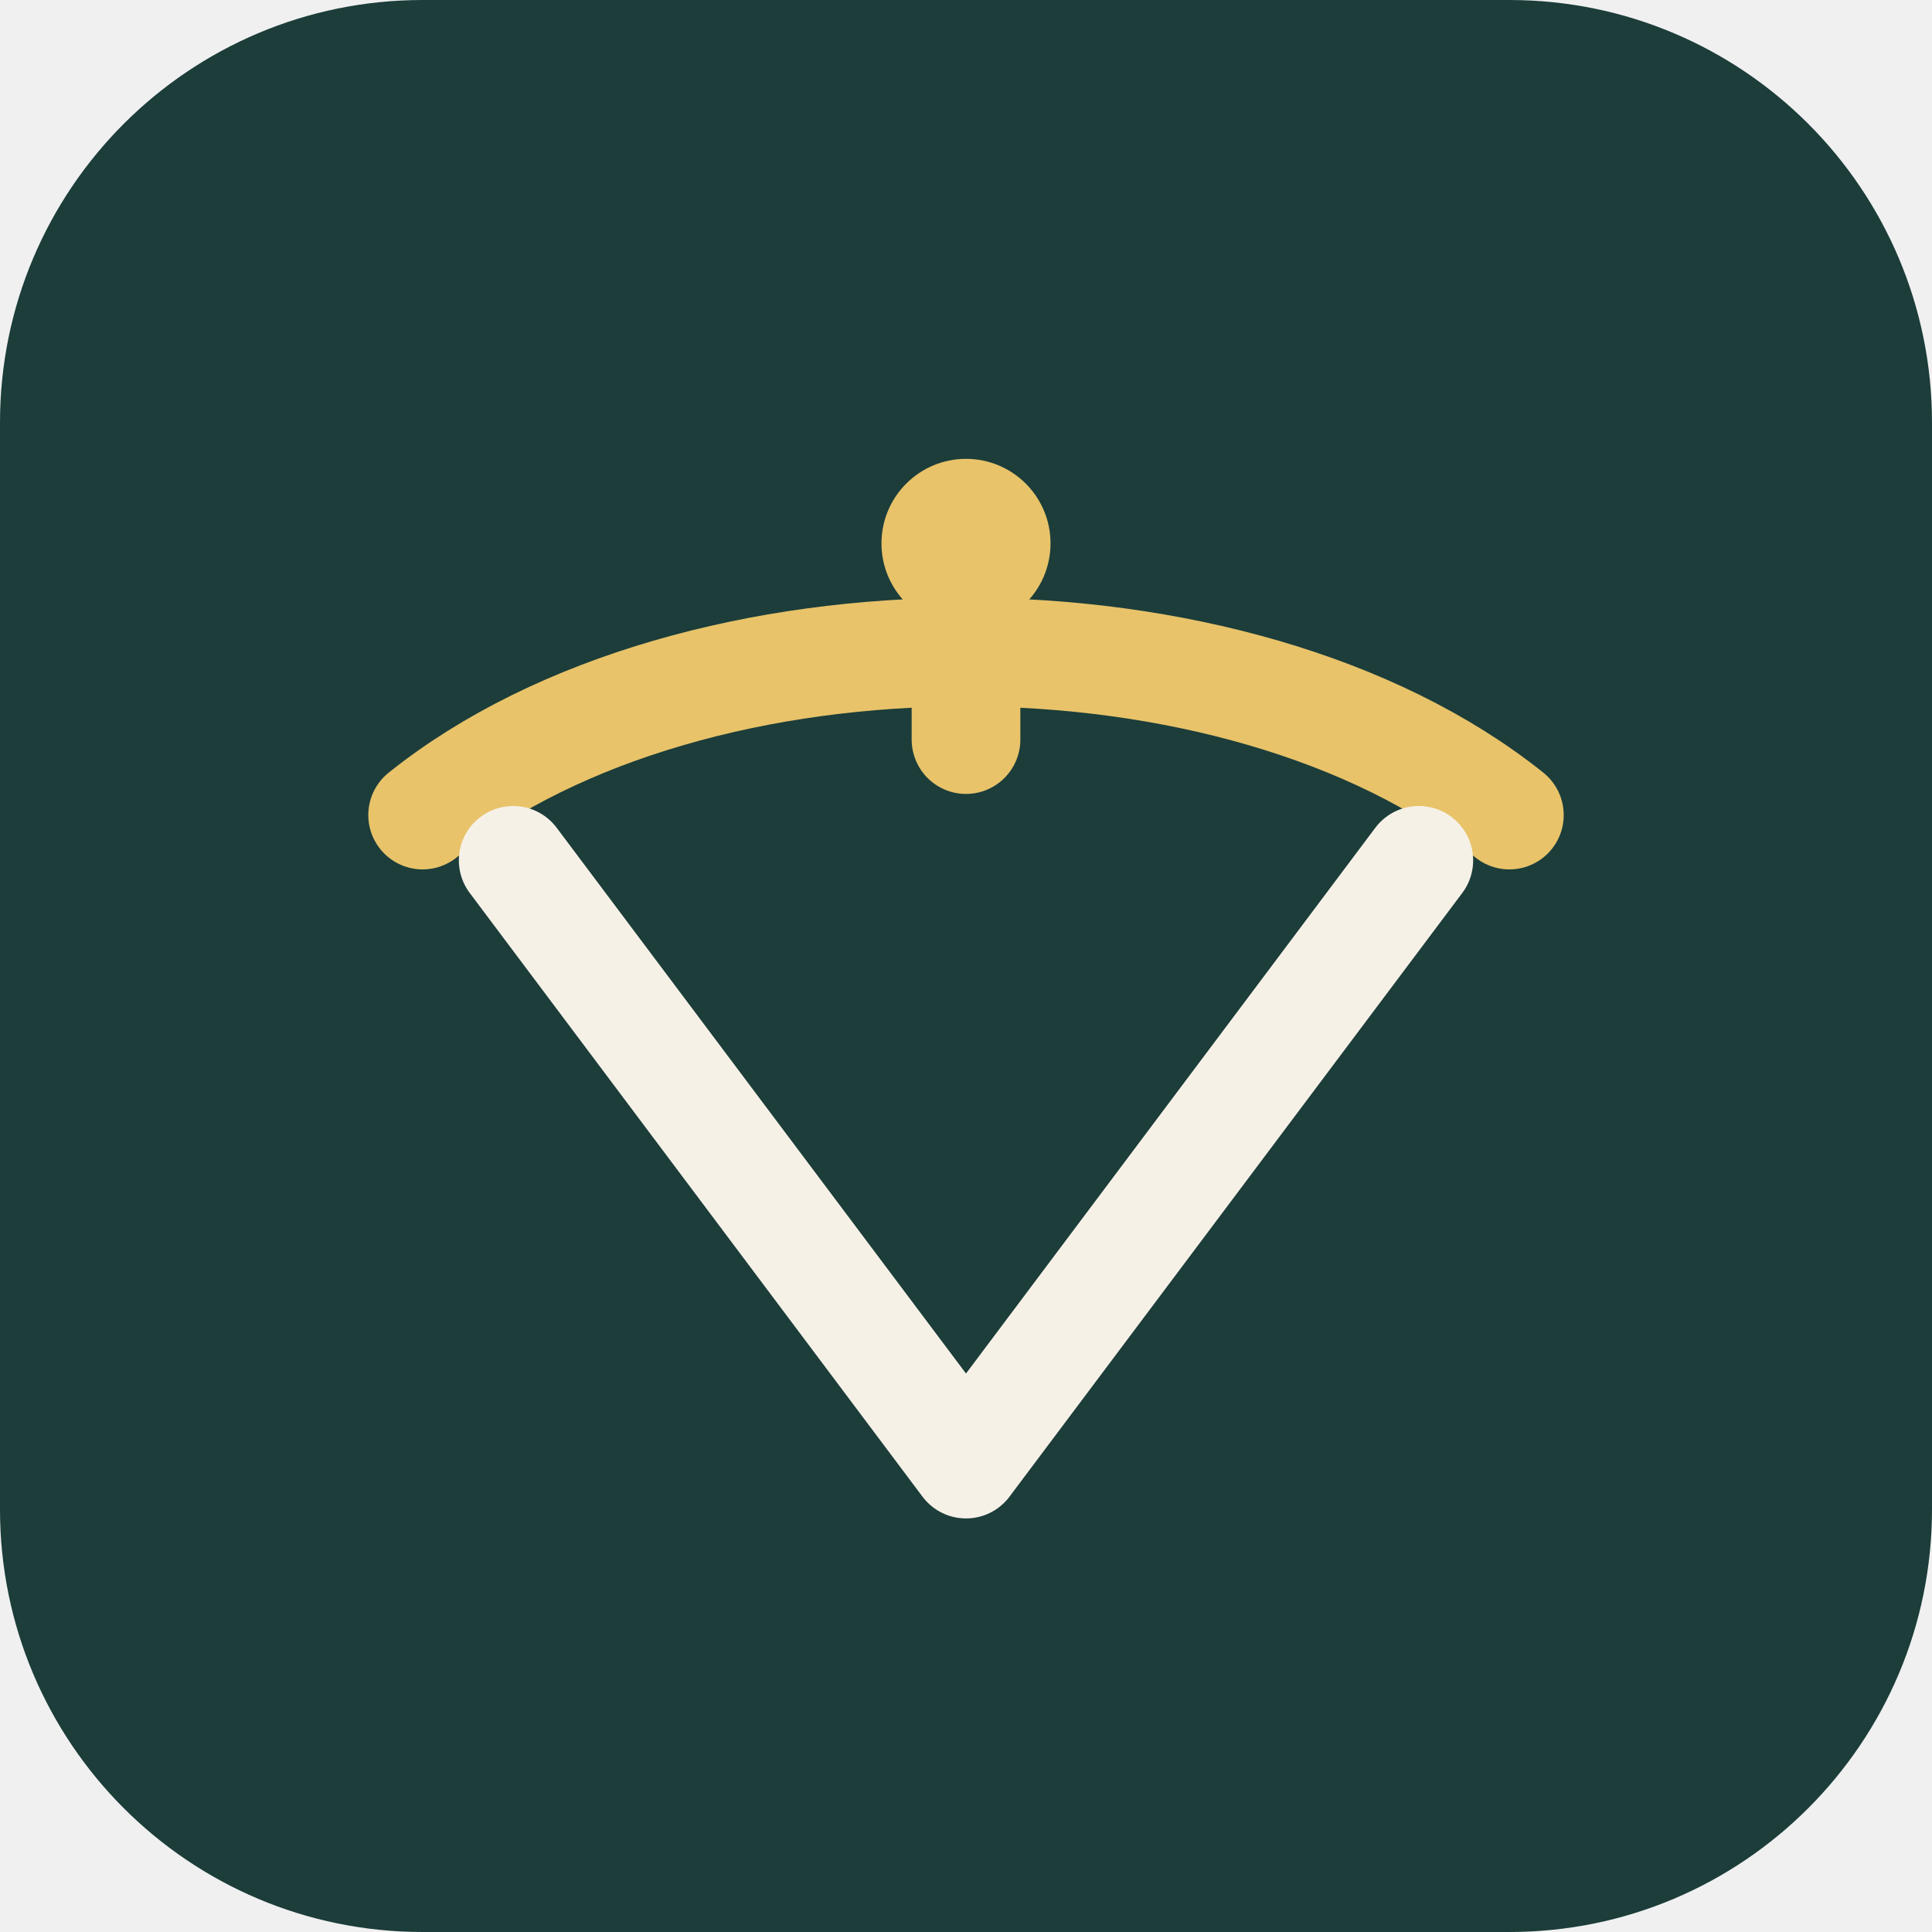
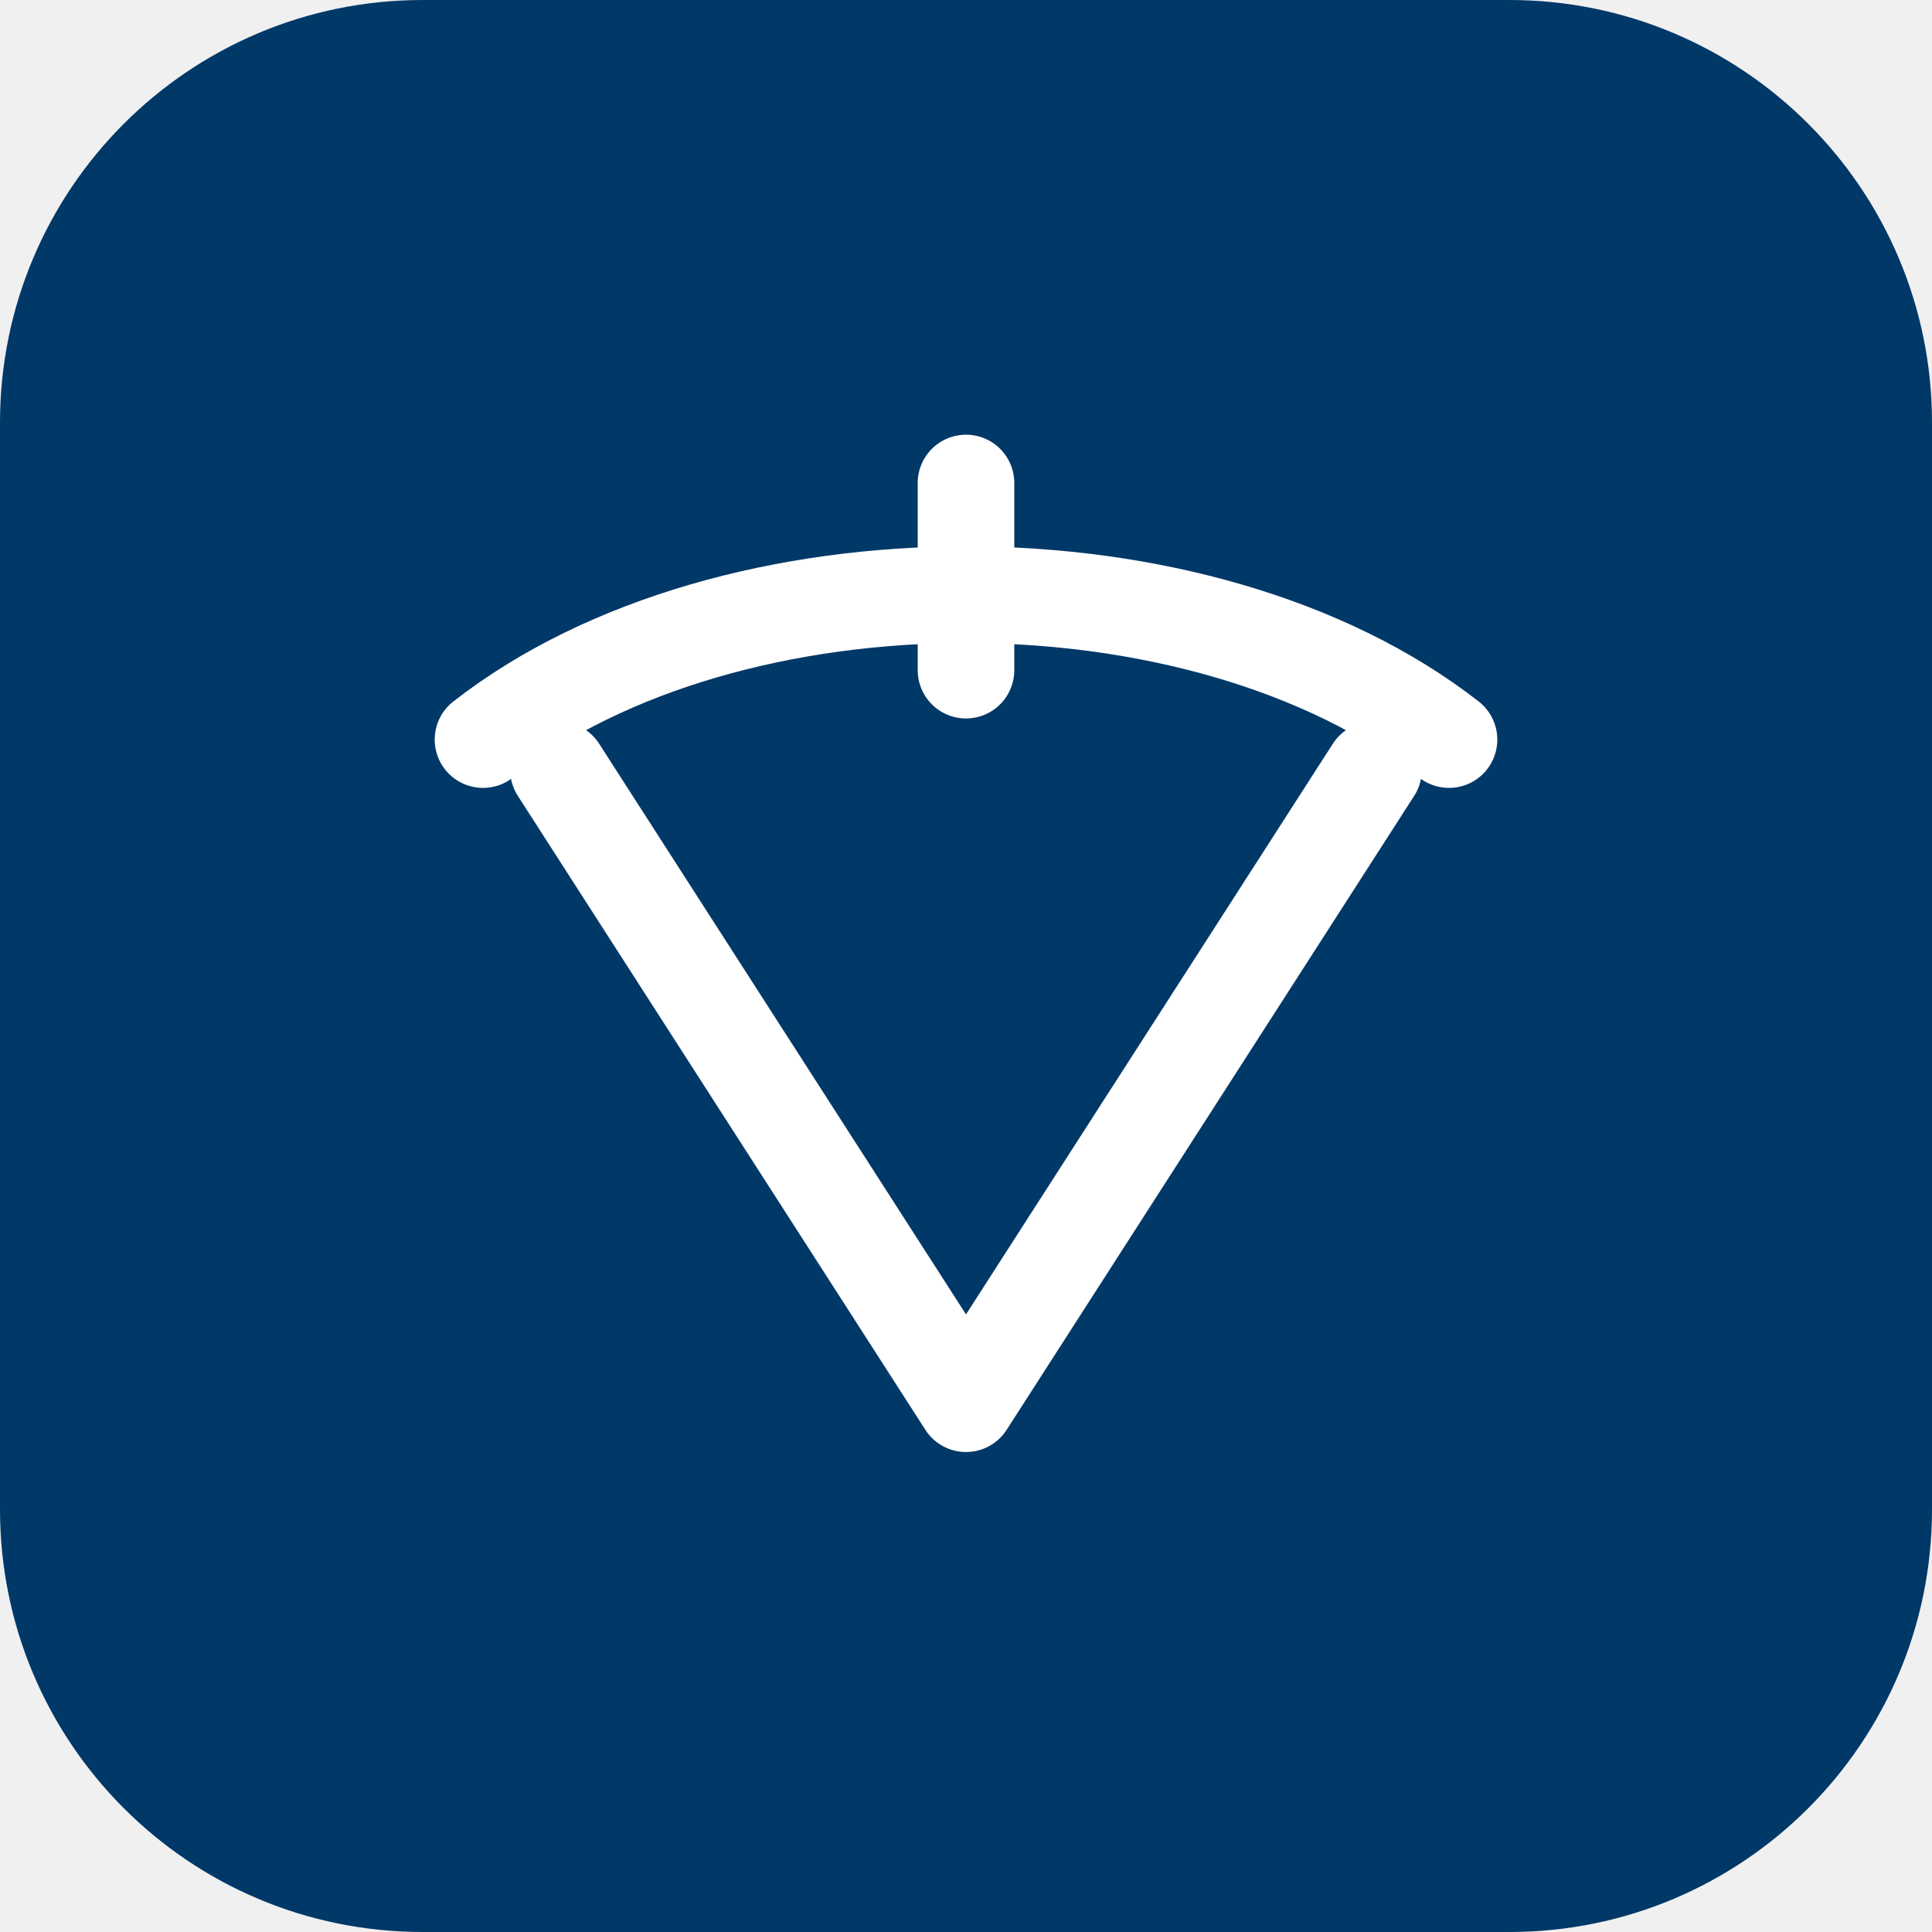
<svg xmlns="http://www.w3.org/2000/svg" viewBox="0 0 64 64" role="img" aria-label="Cornwall Dry Cleaners">
-   <rect width="64" height="64" rx="14" fill="#1C3D3A" />
-   <circle cx="32" cy="18" r="2.8" fill="#E8C36A" />
-   <path d="M14 27c9-7.2 27-7.2 36 0" fill="none" stroke="#E8C36A" stroke-width="3.6" stroke-linecap="round" />
-   <path d="M32 18v6.5" fill="none" stroke="#E8C36A" stroke-width="3.6" stroke-linecap="round" />
-   <path d="M17 28.5 32 48.5 47 28.5" fill="none" stroke="#F6F1E7" stroke-width="3.6" stroke-linecap="round" stroke-linejoin="round" />
+   <rect width="64" height="64" rx="14" fill="#003868" />
+   <path d="M16 24.5c8.2-6.4 23.8-6.4 32 0" fill="none" stroke="#ffffff" stroke-width="3.2" stroke-linecap="round" />
+   <path d="M32 16v6.2" fill="none" stroke="#ffffff" stroke-width="3.2" stroke-linecap="round" />
+   <path d="M18.5 25.5 32 46.5 45.5 25.5" fill="none" stroke="#ffffff" stroke-width="3.2" stroke-linecap="round" stroke-linejoin="round" />
</svg>
